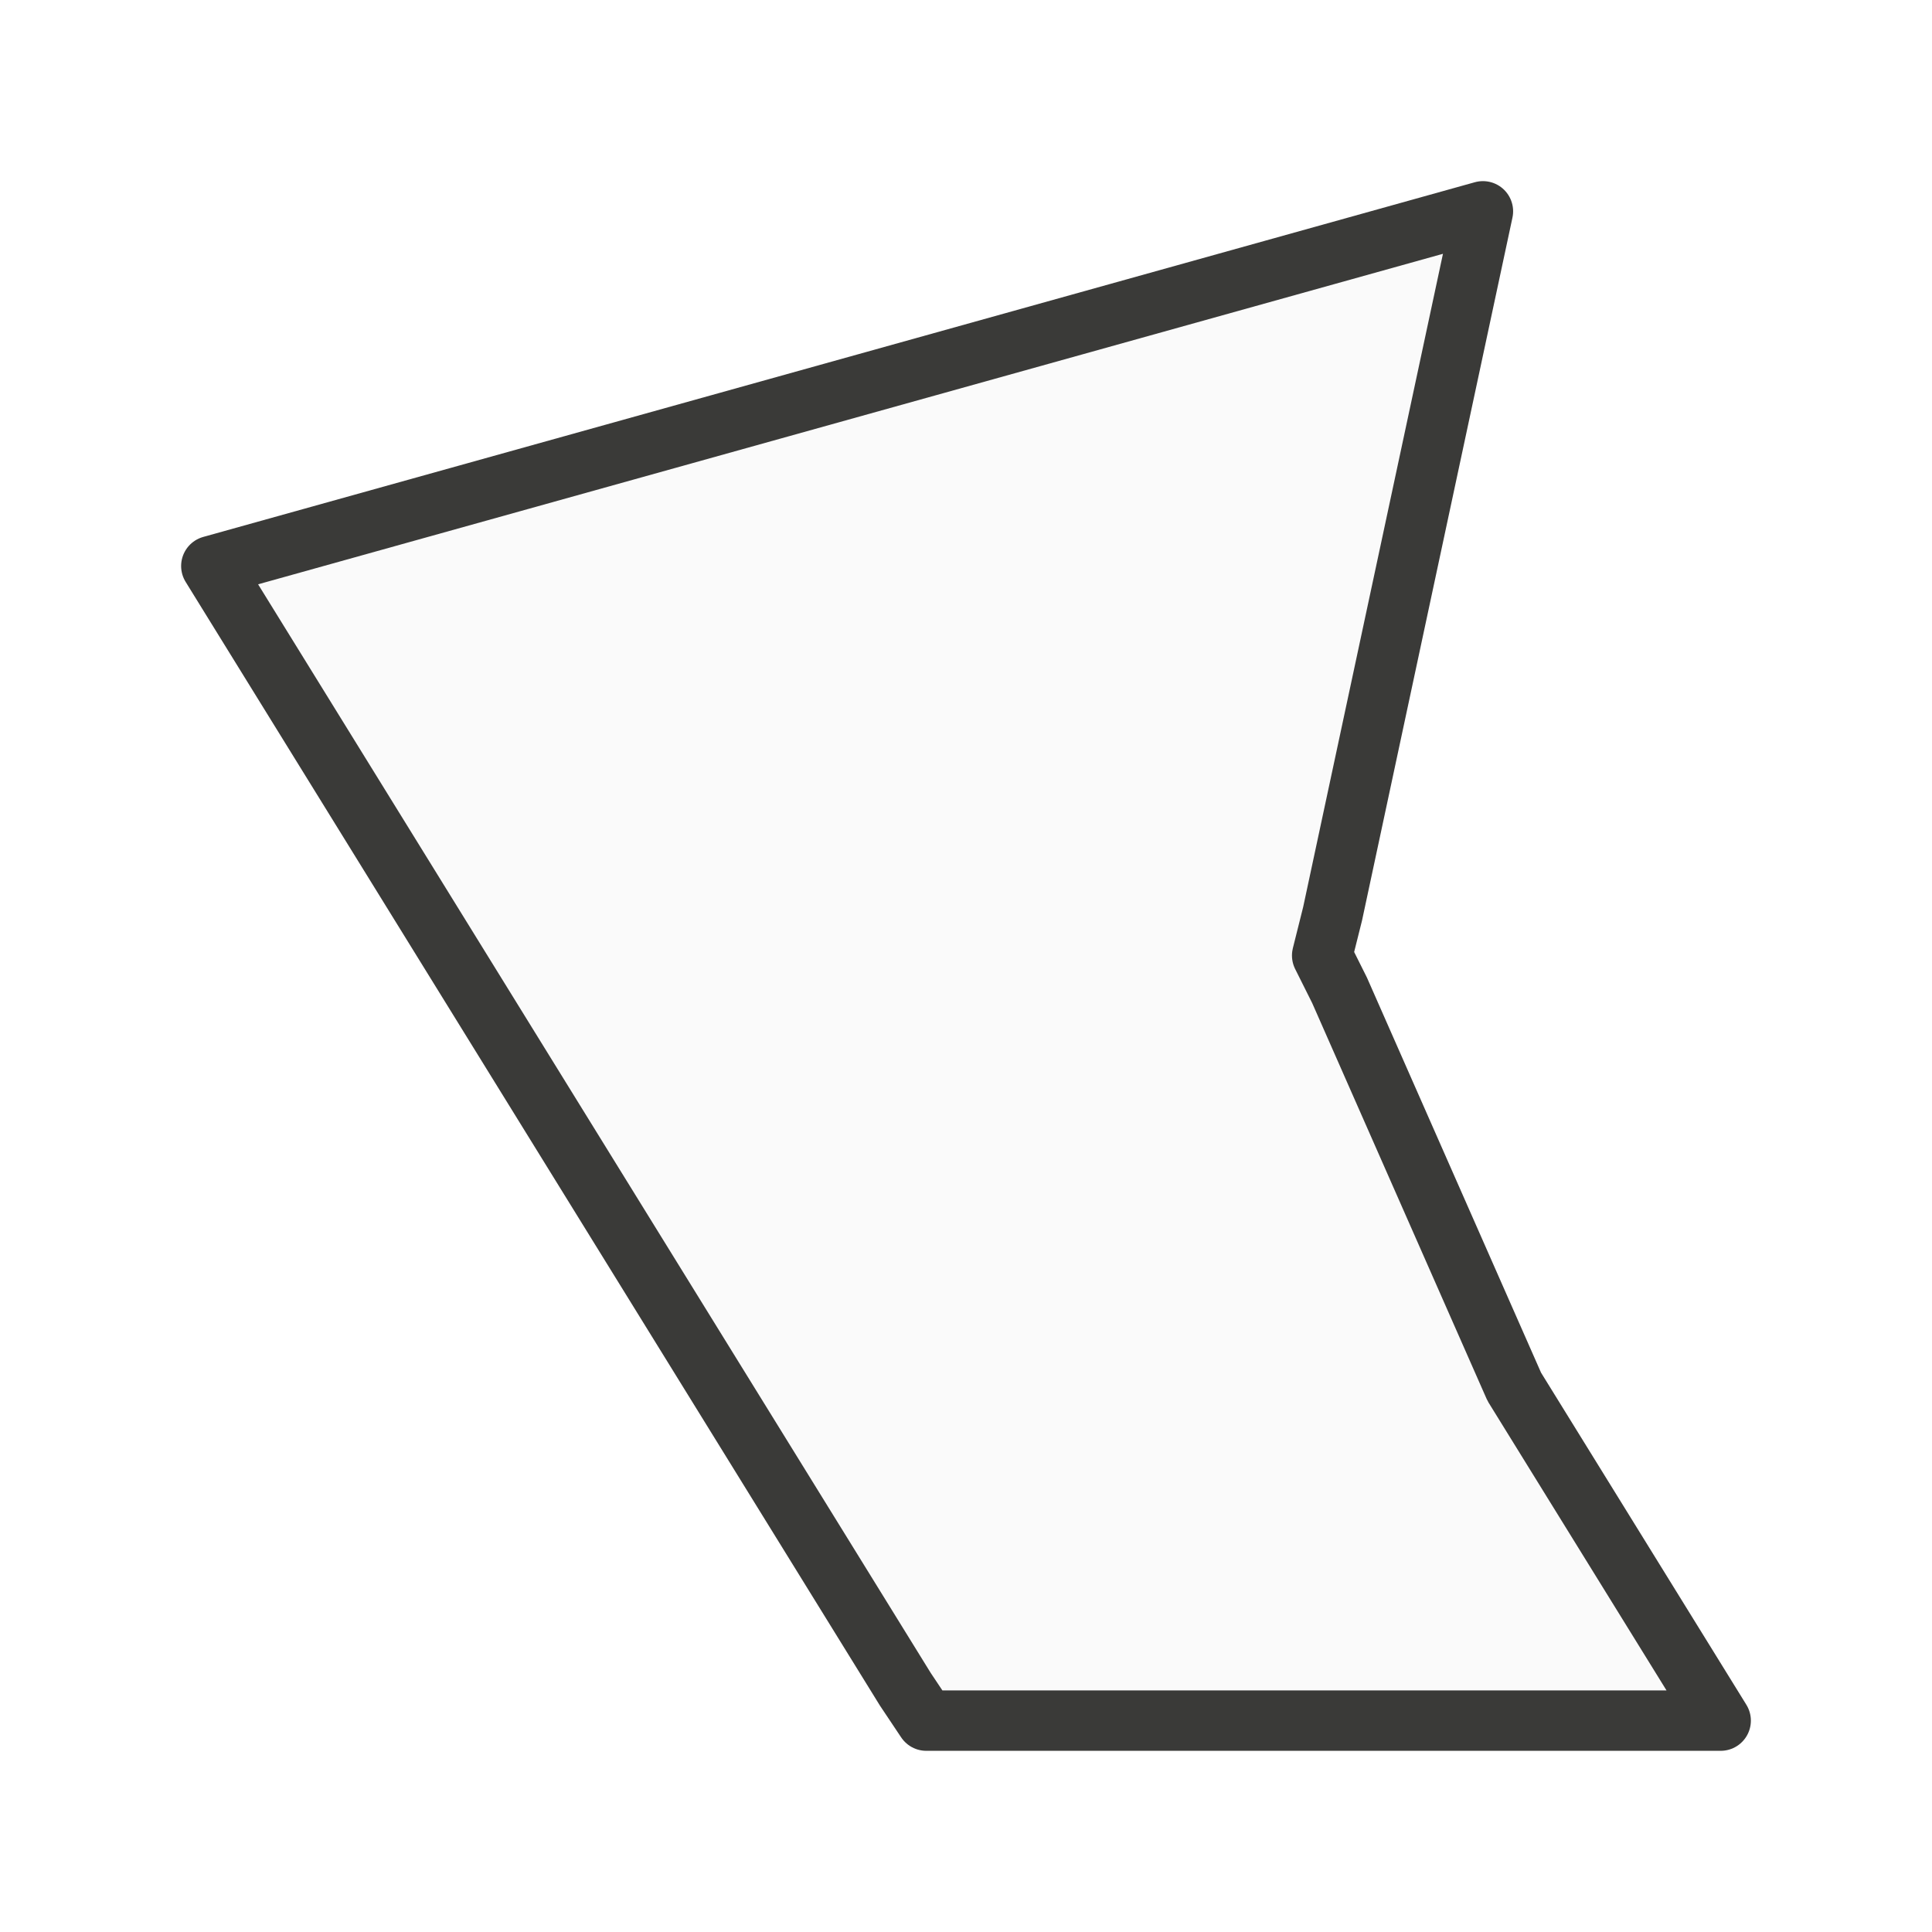
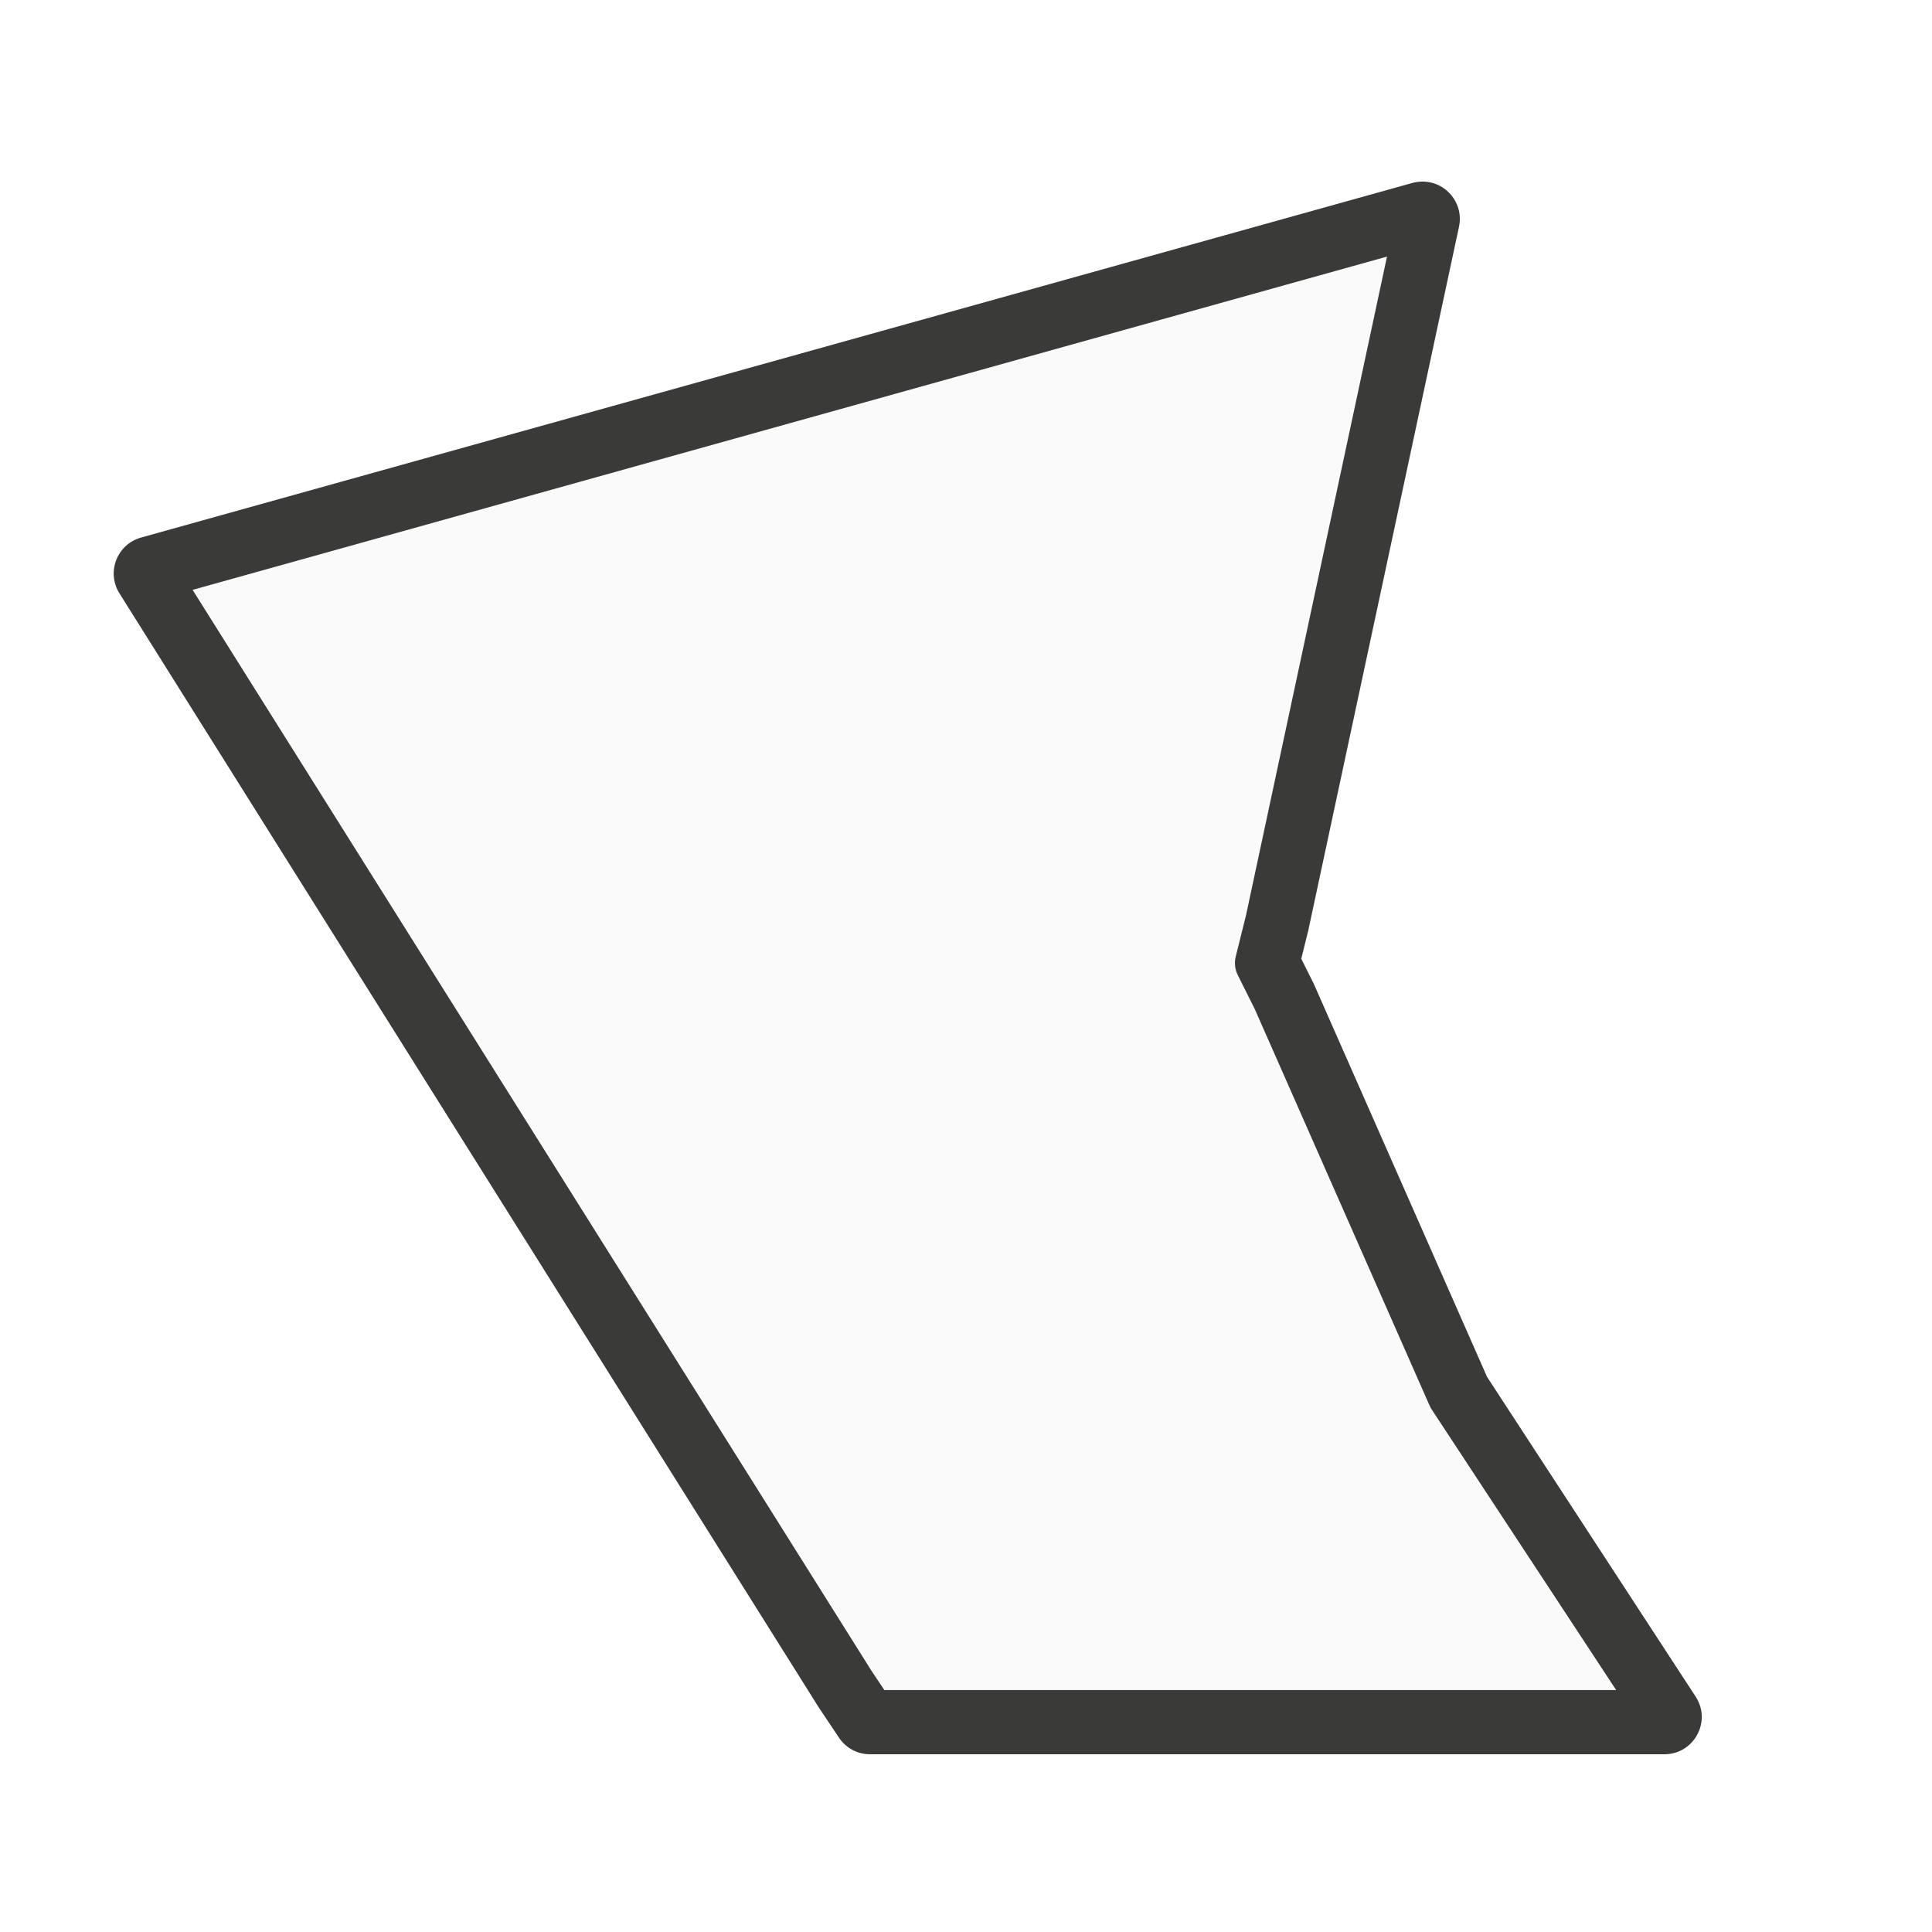
<svg xmlns="http://www.w3.org/2000/svg" viewBox="0 0 32 32">
-   <path d="m24.562 3.5-21.062 5.875 11.496 18.606.346.518h13.158l-3.419-5.53-2.894-6.567-.288-.576.173-.691z" fill="#fafafa" stroke="#3a3a38" stroke-linecap="round" stroke-linejoin="round" stroke-width="1" />
+   <path d="m23.551 3.008c-.052.001-.104.008-.154.021l-21.062 5.875c-.396.111-.575.57-.359.92l11.563 18.421c.004.007.008.013.012.02l.346.518c.115.171.308.274.514.273h13.158c.483-.001.778-.53.525-.941l-3.464-5.31-2.877-6.527c-.004-.009-.009-.017-.014-.025l-.186-.373.117-.471c.001-.006.003-.013.004-.02l2.492-11.635c.082-.389-.218-.753-.615-.746z" fill="#3a3a38" />
+   <path d="m22.973 4.25-19.783 5.52 11.249 17.911.209.312h12.121l-3.067-4.665c-.01-.018-.019-.036-.027-.055l-2.891-6.557-.283-.566c-.047-.095-.059-.204-.033-.307l.17-.684z" fill="#fafafa" />
</svg>
